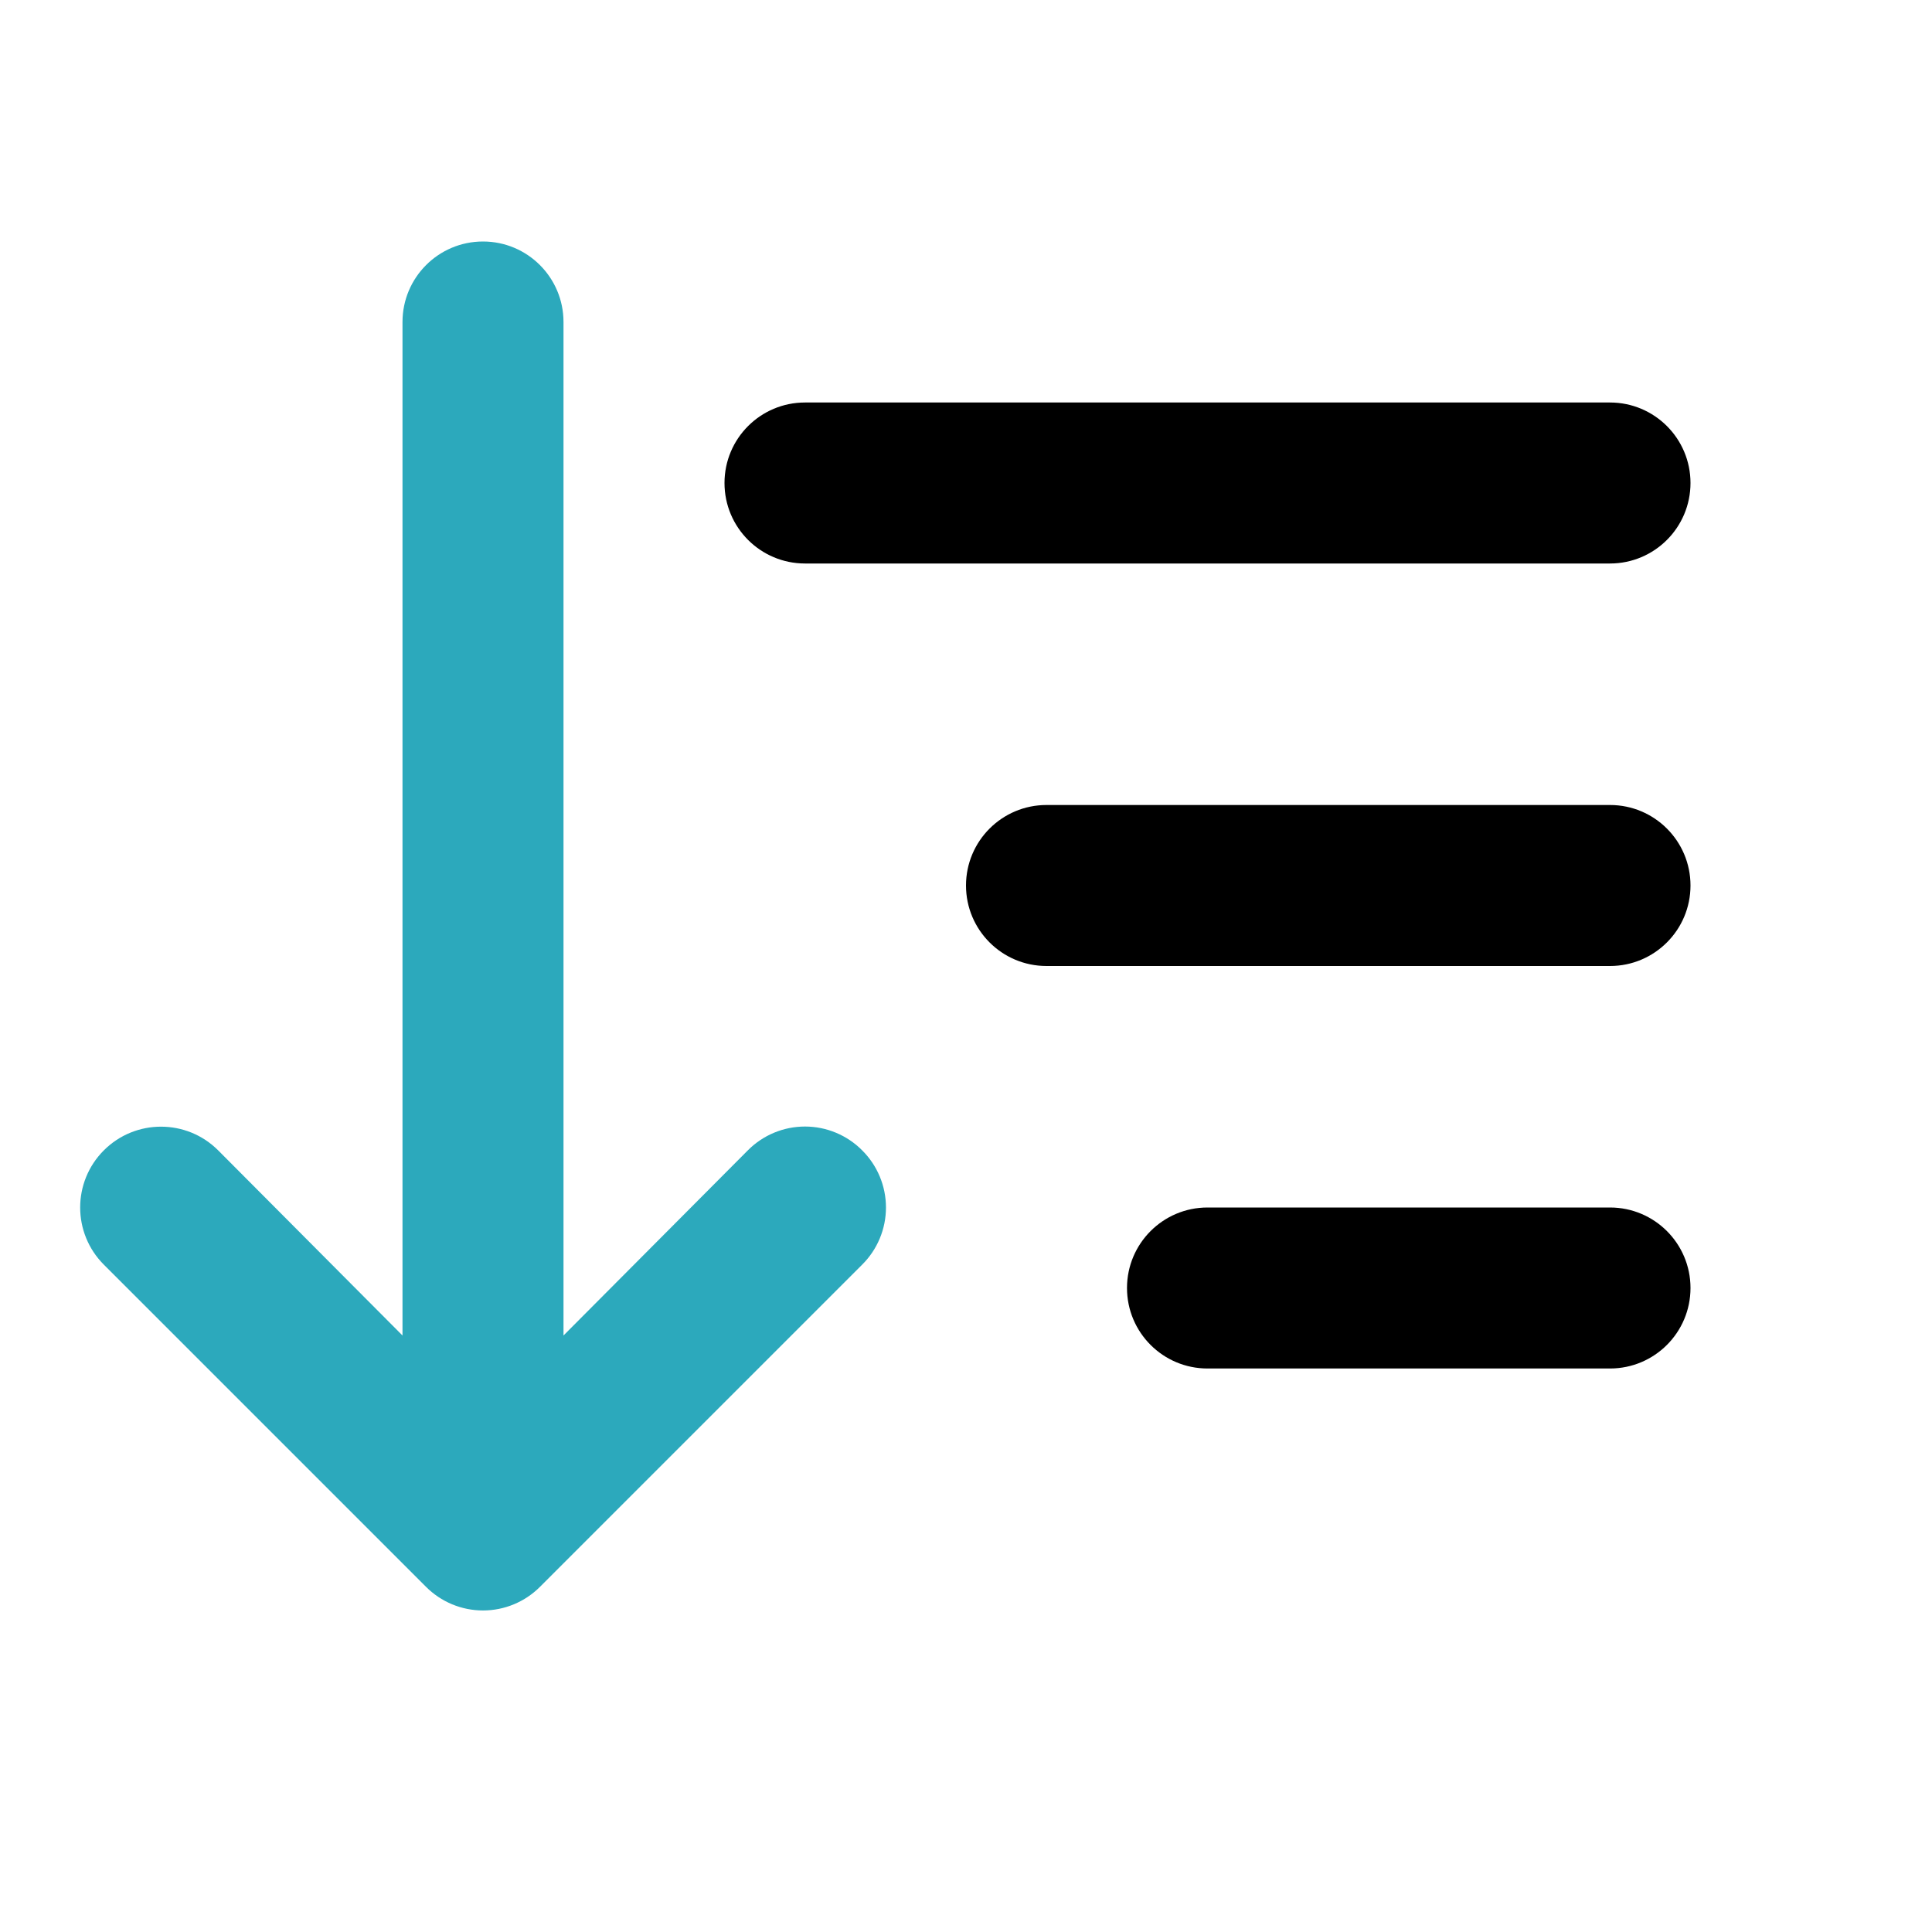
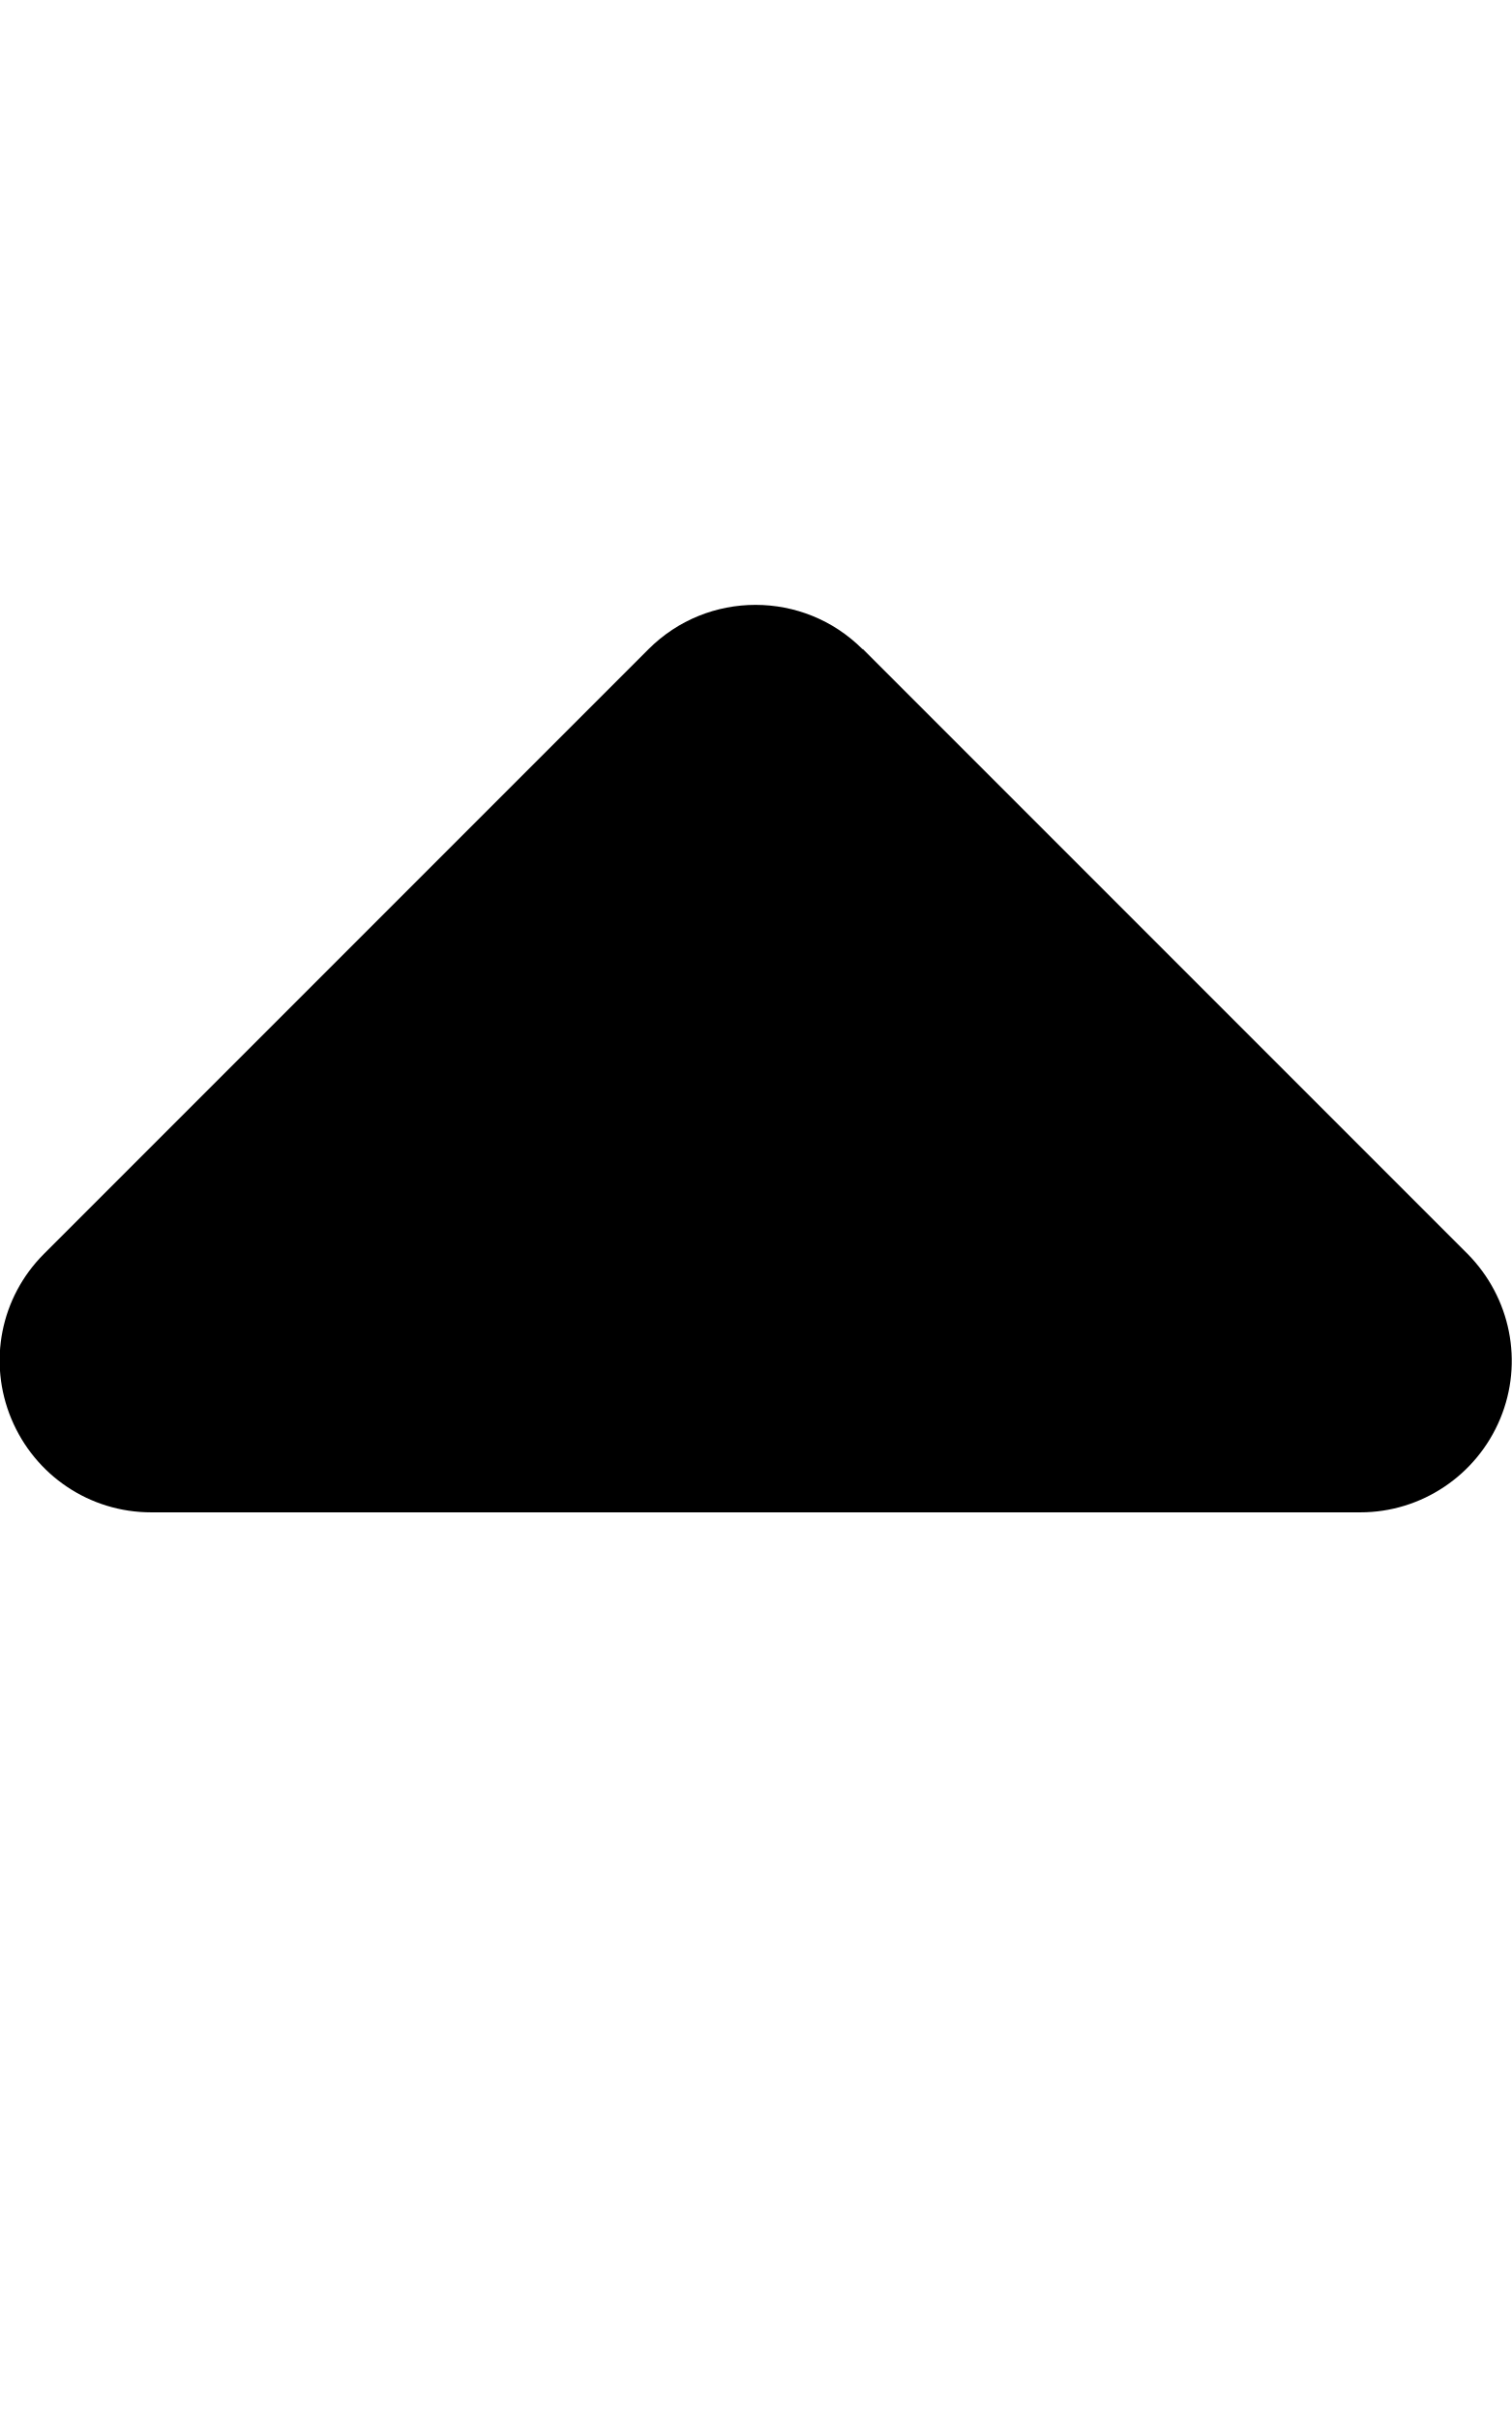
- <svg xmlns="http://www.w3.org/2000/svg" fill="#000000" width="800px" height="800px" viewBox="0 0 24 24" id="sort-ascending" data-name="Flat Color" class="icon flat-color">
-   <path id="secondary" d="M10.71,14.29a1,1,0,0,0-1.42,0L7,16.59V4A1,1,0,0,0,5,4V16.59l-2.29-2.3a1,1,0,0,0-1.42,1.42l4,4a1,1,0,0,0,1.42,0l4-4A1,1,0,0,0,10.71,14.29Z" style="fill: rgb(44, 169, 188);" />
-   <path id="primary" d="M20,17H15a1,1,0,0,1,0-2h5a1,1,0,0,1,0,2Zm0-5H13a1,1,0,0,1,0-2h7a1,1,0,0,1,0,2Zm0-5H10a1,1,0,0,1,0-2H20a1,1,0,0,1,0,2Z" style="fill: rgb(0, 0, 0);" />
+ <svg xmlns="http://www.w3.org/2000/svg" viewBox="0 0 320 512">
+   <path d="M182.6 137.4c-12.5-12.5-32.8-12.5-45.3 0l-128 128c-9.2 9.2-11.9 22.9-6.9 34.9s16.6 19.8 29.6 19.8H288c12.9 0 24.6-7.8 29.6-19.8s2.2-25.7-6.9-34.9l-128-128z" />
</svg>
